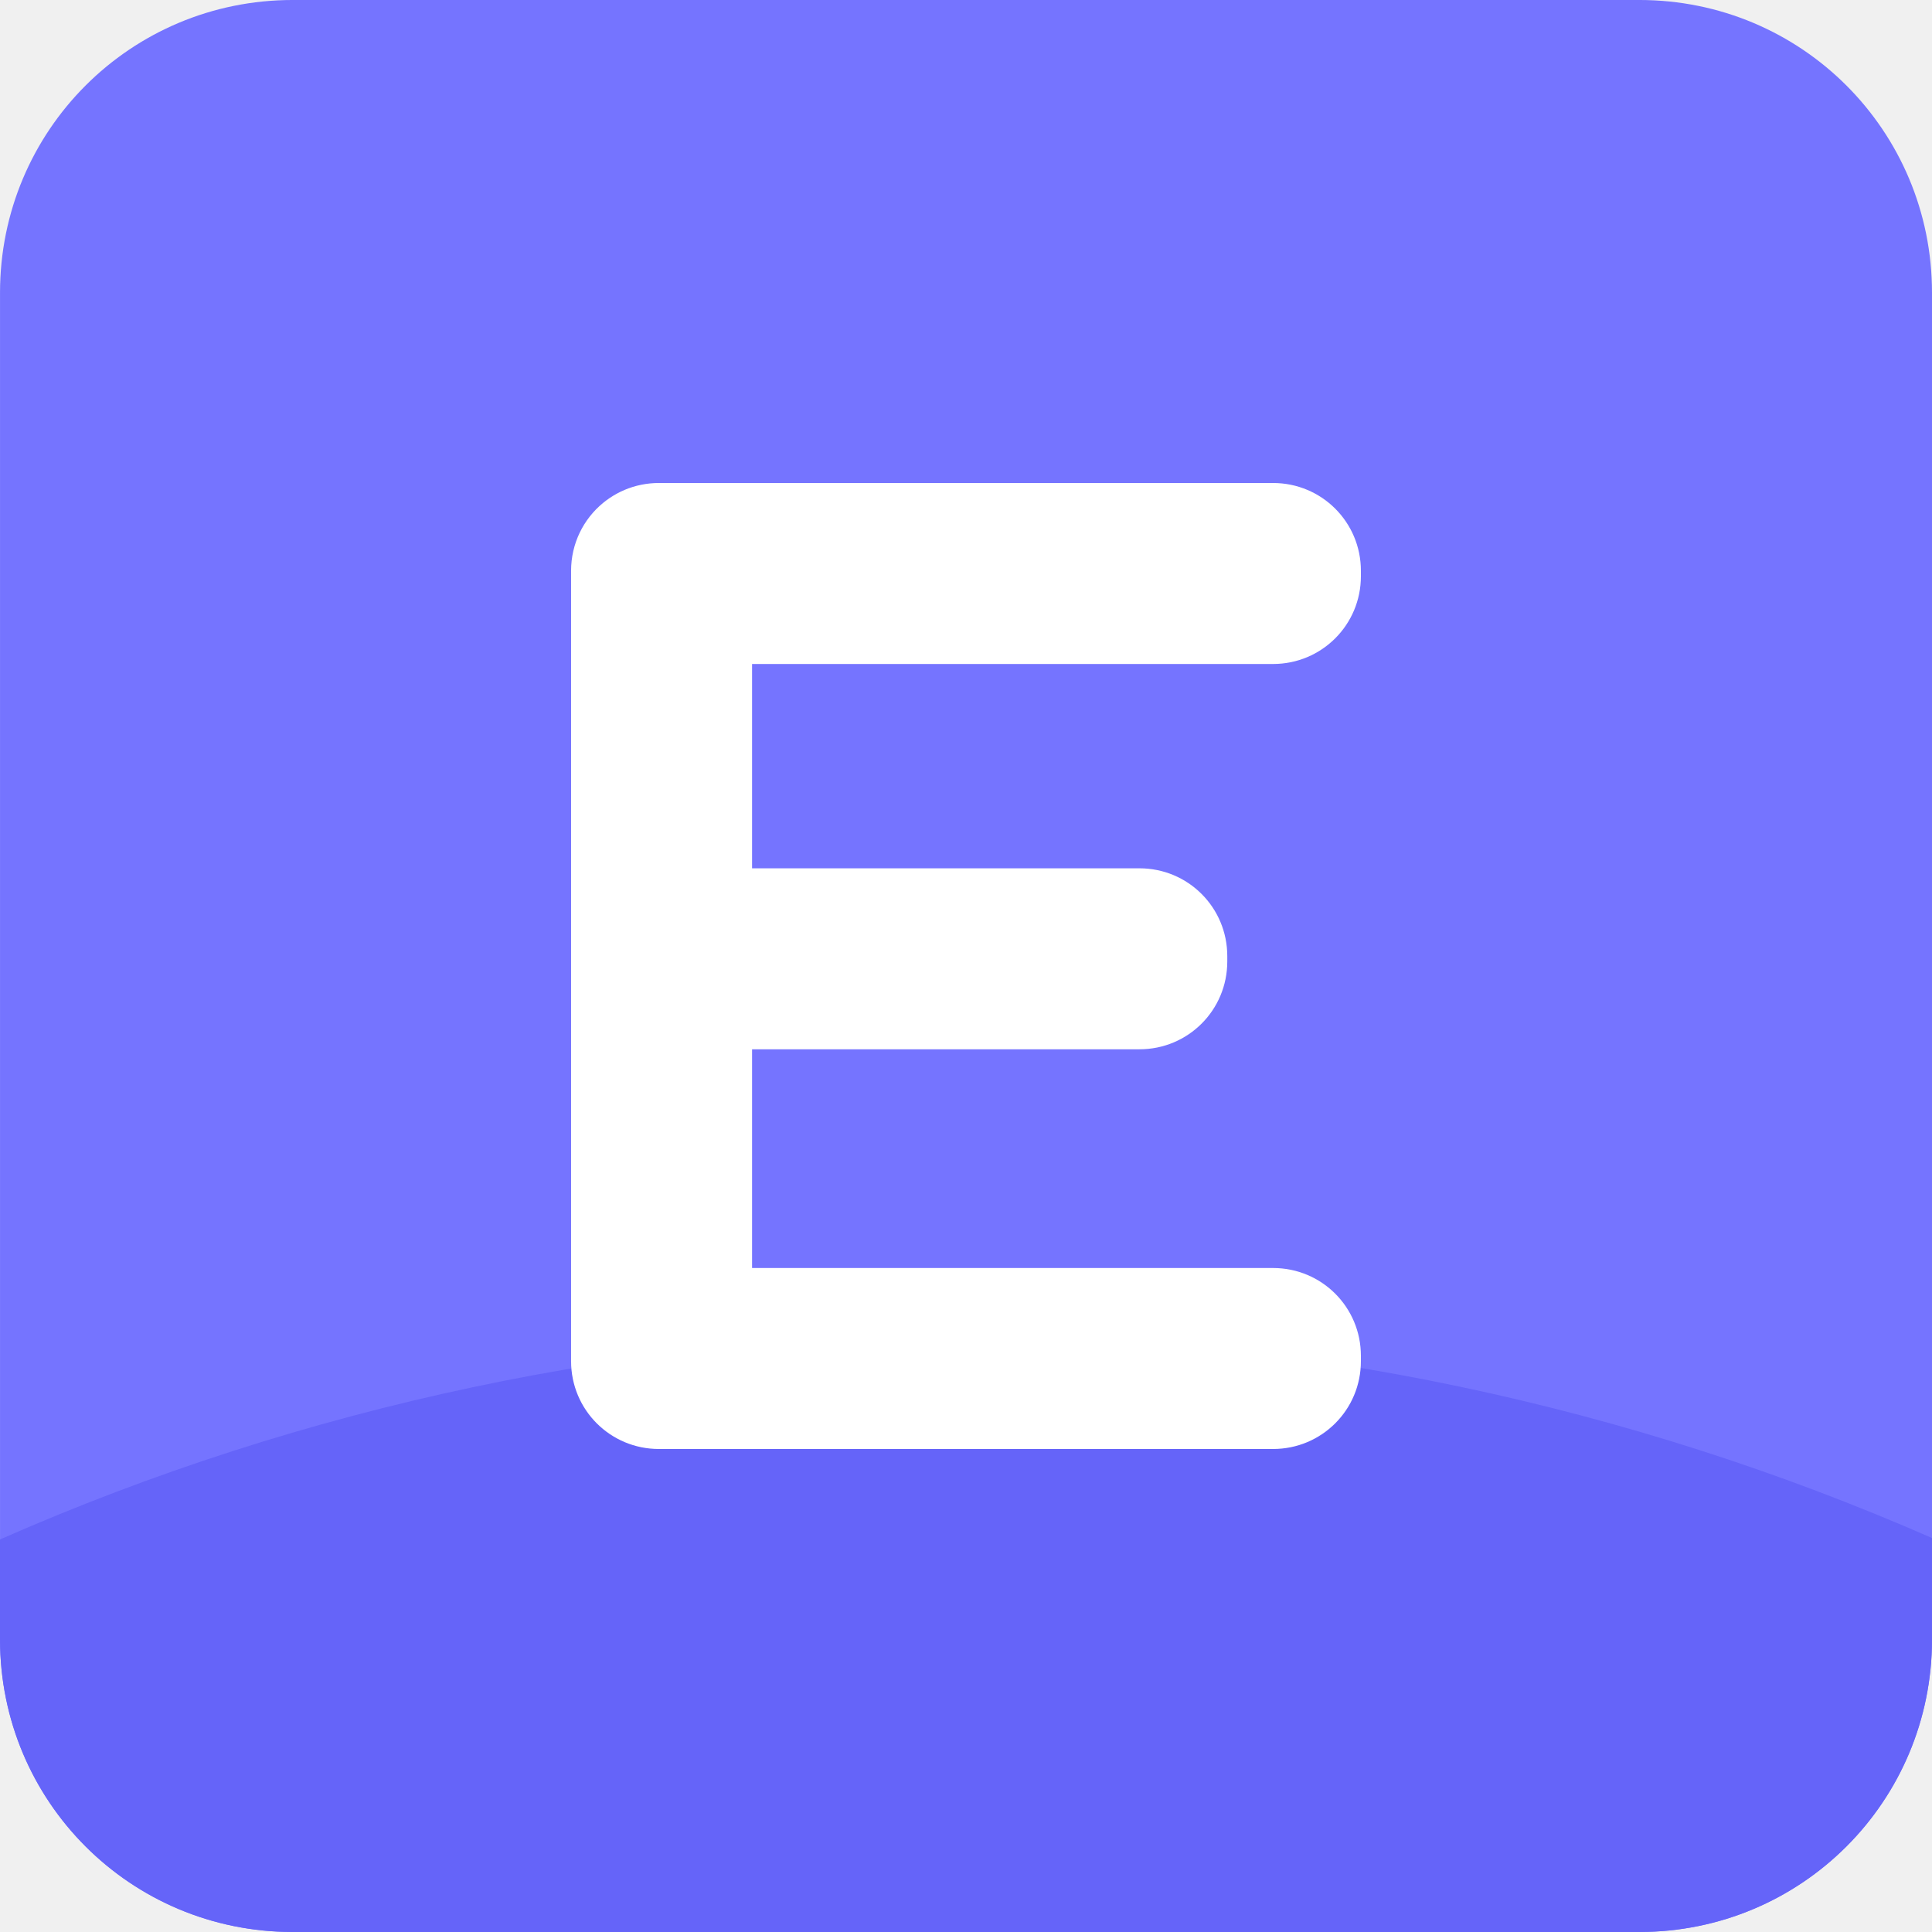
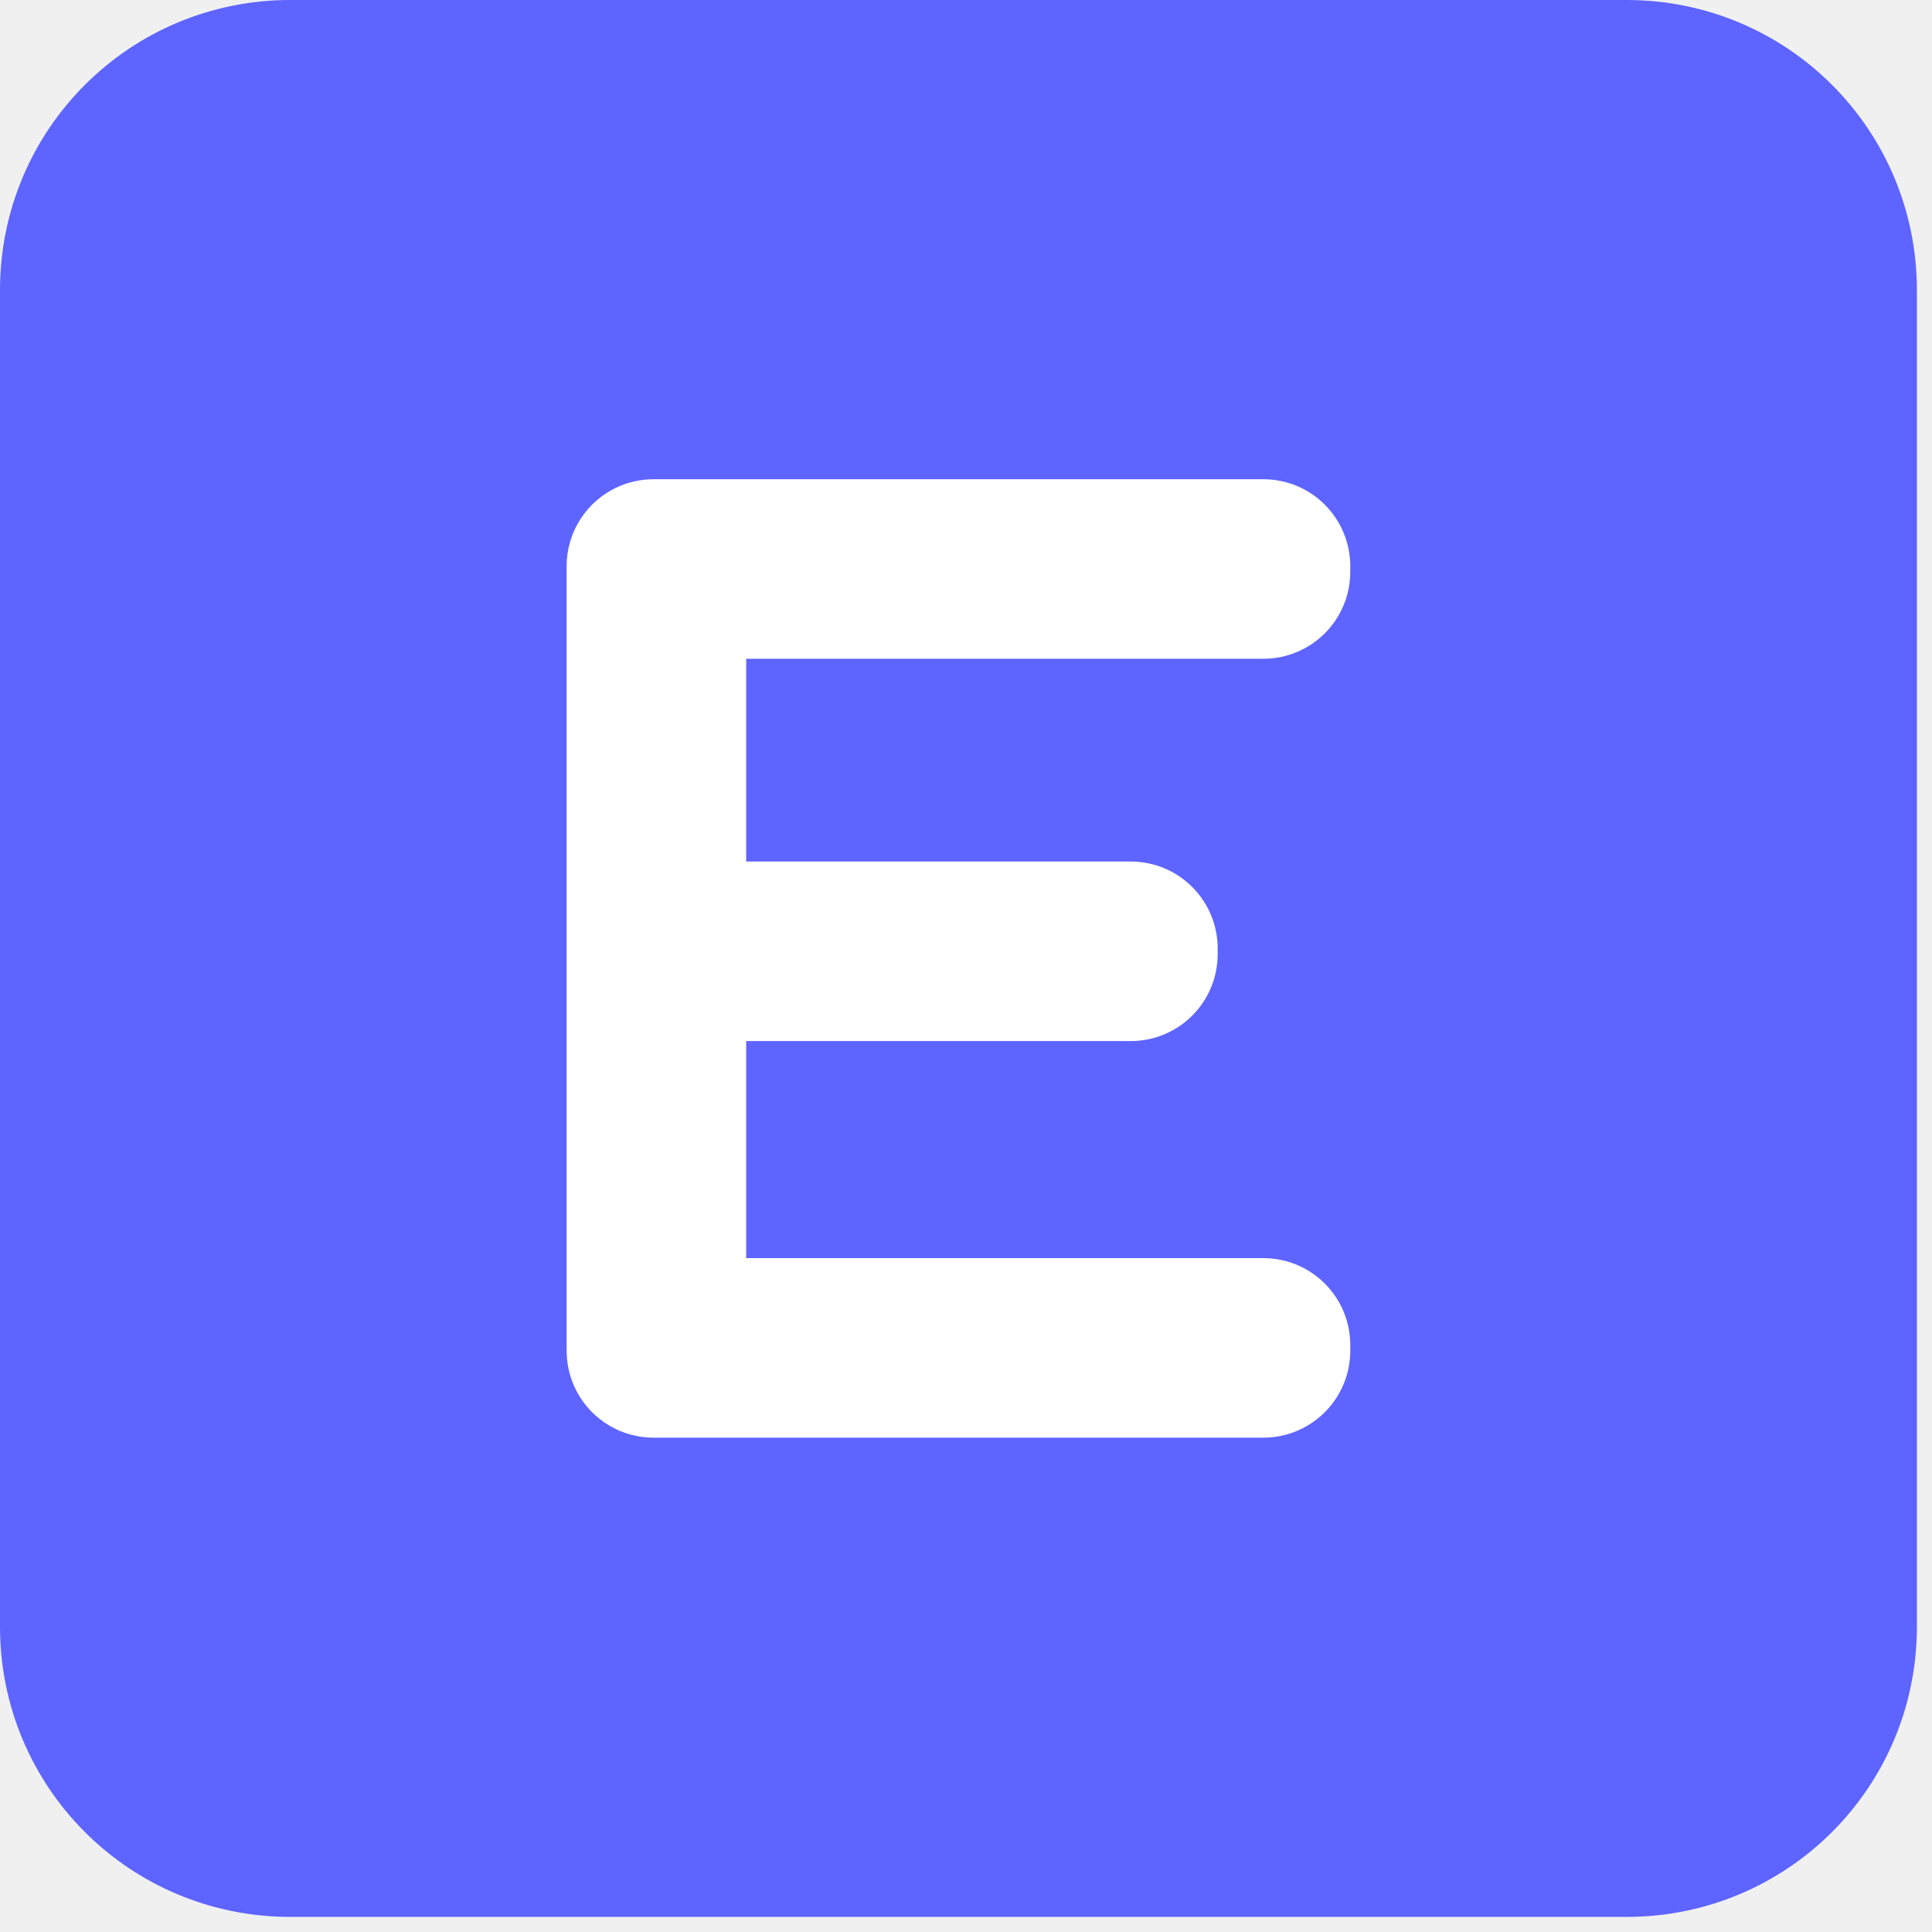
- <svg xmlns="http://www.w3.org/2000/svg" xml:space="preserve" enable-background="new 0 0 512 512" viewBox="0 0 512 512" height="512px" width="512px" y="0px" x="0px" id="Layer_1" version="1.1">
-   <defs id="defs43" />
-   <g id="g8">
-     <path id="path6" d="M150.483,371.684V141.15c0-15.167,9.534-25.133,23.833-25.133h162.5c13.866,0,20.8,6.933,20.8,18.633v2.6   c0,12.133-6.934,18.633-20.8,18.633h-141.7v78.434h109.634c14.3,0,20.8,6.066,20.8,17.767v1.3c0,12.133-6.934,18.633-20.8,18.633   H195.117v84.934h144.3c13.867,0,20.367,6.066,20.367,17.767v2.167c0,12.566-6.5,19.5-20.367,19.5h-165.1   C160.017,396.384,150.483,386.851,150.483,371.684z" fill="#FFFFFF" />
-   </g>
-   <g id="g10" />
-   <g id="g12" />
-   <g id="g14" />
-   <g id="g16" />
-   <g id="g18" />
-   <g id="g20" />
-   <g id="g22" />
-   <g id="g24" />
-   <g id="g26" />
-   <g id="g28" />
-   <g id="g30" />
-   <g id="g32" />
-   <g id="g34" />
-   <g id="g36" />
-   <g id="g38" />
-   <g style="stroke-width:0.645" transform="matrix(5.86399,0,0,5.86399,-9653.092,-3338.685)" id="g1446-4-5">
-     <g style="stroke-width:0.645" transform="matrix(0.9999989,0,0,0.9999998,279.1917,438.7826)" id="g1422-7-2">
-       <g style="stroke-width:0.645" id="g1418-4-6" transform="translate(-25.731,-0.1322636)">
-         <g style="stroke-width:0.645" transform="translate(-95.25)" id="g1416-4-9">
-           <path style="opacity:1;vector-effect:none;fill:#7574ff;fill-opacity:1;stroke:none;stroke-width:2.558;stroke-linecap:butt;stroke-linejoin:miter;stroke-miterlimit:4;stroke-dasharray:none;stroke-dashoffset:0;stroke-opacity:1;paint-order:normal" d="m 1501.185,130.703 h 60.854 c 7.329,0 13.229,5.9 13.229,13.229 v 60.854 c 0,7.329 -5.9,13.229 -13.229,13.229 h -60.854 c -7.329,0 -13.229,-5.9 -13.229,-13.229 v -60.854 c 0,-7.329 5.9,-13.229 13.229,-13.229 z" id="path1414-3-4" />
+ <svg xmlns="http://www.w3.org/2000/svg" width="88px" height="88px" viewBox="0 0 88 88" version="1.1">
+   <defs />
+   <g id="Page-1" stroke="none" stroke-width="1" fill="none" fill-rule="evenodd">
+     <g id="erpnext-logo" transform="translate(-2, -2)" fill-rule="nonzero">
+       <g id="g1422-7-2" transform="translate(0.02563, 0.428785)" fill="#5E64FF">
+         <g id="g1418-4-6" transform="translate(0.268998, 0.867736)">
+           <g id="g1416-4-9" transform="translate(0.749997, 0)">
+             <path d="M14.185,0.703 L75.039,0.703 C82.368,0.703 88.268,6.604 88.268,13.933 L88.268,74.787 C88.268,82.116 82.368,88.016 75.039,88.016 L14.185,88.016 C6.856,88.016 0.955,82.116 0.955,74.787 L0.955,13.933 C0.955,6.604 6.856,0.703 14.185,0.703 L14.185,0.703 Z" id="path1414-3-4" />
+           </g>
        </g>
      </g>
-       <g id="g1420-0-4" transform="matrix(1.013147,0,0,1.013147,-144.0135,-2.290594)" style="stroke-width:0.636" />
-     </g>
-     <path id="circle1424-7-6" transform="matrix(0.2645833,0,0,0.2645833,1646.165,569.3538)" d="M 164.926,228.01 A 412.605,412.605 0 0 0 0,262.949 V 280 c 0,27.7 22.3,50 50,50 h 230 c 27.7,0 50,-22.3 50,-50 V 262.705 A 412.605,412.605 0 0 0 164.926,228.01 Z" clip-path="none" style="opacity:1;vector-effect:none;fill:#6564f9;fill-opacity:1;stroke:none;stroke-width:9.668;stroke-linecap:butt;stroke-linejoin:miter;stroke-miterlimit:4;stroke-dasharray:none;stroke-dashoffset:0;stroke-opacity:1;paint-order:normal" />
-     <g style="fill:#4a15c6;fill-opacity:1;stroke-width:0.645" transform="translate(2.814452,0.8478426)" id="g1434-8-0" />
-     <g style="stroke-width:0.645" id="g1444-6-7" transform="translate(3.872786,-0.3252495)">
-       <path style="opacity:1;vector-effect:none;fill:#ffffff;fill-opacity:1;stroke:none;stroke-width:9.668;stroke-linecap:butt;stroke-linejoin:miter;stroke-miterlimit:4;stroke-dasharray:none;stroke-dashoffset:0;stroke-opacity:1;paint-order:normal" d="m 3738.947,951.785 c -1.039,0 -2.051,0.106 -3.029,0.305 -0.978,0.199 -1.923,0.493 -2.82,0.871 -0.449,0.189 -0.885,0.4 -1.311,0.631 -0.85,0.461 -1.65,1.001 -2.391,1.611 -3.331,2.747 -5.449,6.908 -5.449,11.582 v 0.914 133.174 0.912 c 0,8.31 6.69,15 15,15 h 104.908 c 8.31,0 15,-6.69 15,-15 v -0.912 c 0,-8.31 -6.69,-15 -15,-15 h -88.994 v -37.361 h 66.17 c 8.31,0 15,-6.69 15,-15 v -0.912 c 0,-8.31 -6.69,-15 -15,-15 h -66.17 v -34.9 h 88.994 c 8.31,0 15,-6.69 15,-15 v -0.914 c 0,-8.31 -6.69,-15 -15,-15 z" transform="matrix(0.2645833,0,0,0.2645833,682.8063,339.6805)" id="rect1436-8-4" />
+       <g id="g1444-6-7" transform="translate(27.70825, 23.32096)" fill="#FFFFFF">
+         <path d="M4.069,0.507 C3.795,0.507 3.527,0.535 3.268,0.588 C3.009,0.64 2.759,0.718 2.522,0.818 C2.403,0.868 2.287,0.924 2.175,0.985 C1.95,1.107 1.738,1.25 1.542,1.411 C0.661,2.138 0.101,3.239 0.101,4.476 L0.101,4.718 L0.101,39.953 L0.101,40.195 C0.101,42.393 1.871,44.163 4.069,44.163 L31.826,44.163 C34.025,44.163 35.795,42.393 35.795,40.195 L35.795,39.953 C35.795,37.754 34.025,35.984 31.826,35.984 L8.28,35.984 L8.28,26.099 L25.787,26.099 C27.986,26.099 29.756,24.329 29.756,22.13 L29.756,21.889 C29.756,19.69 27.986,17.92 25.787,17.92 L8.28,17.92 L8.28,8.686 L31.826,8.686 C34.025,8.686 35.795,6.916 35.795,4.718 L35.795,4.476 C35.795,2.277 34.025,0.507 31.826,0.507 L4.069,0.507 Z" id="rect1436-8-4" />
+       </g>
    </g>
  </g>
</svg>
